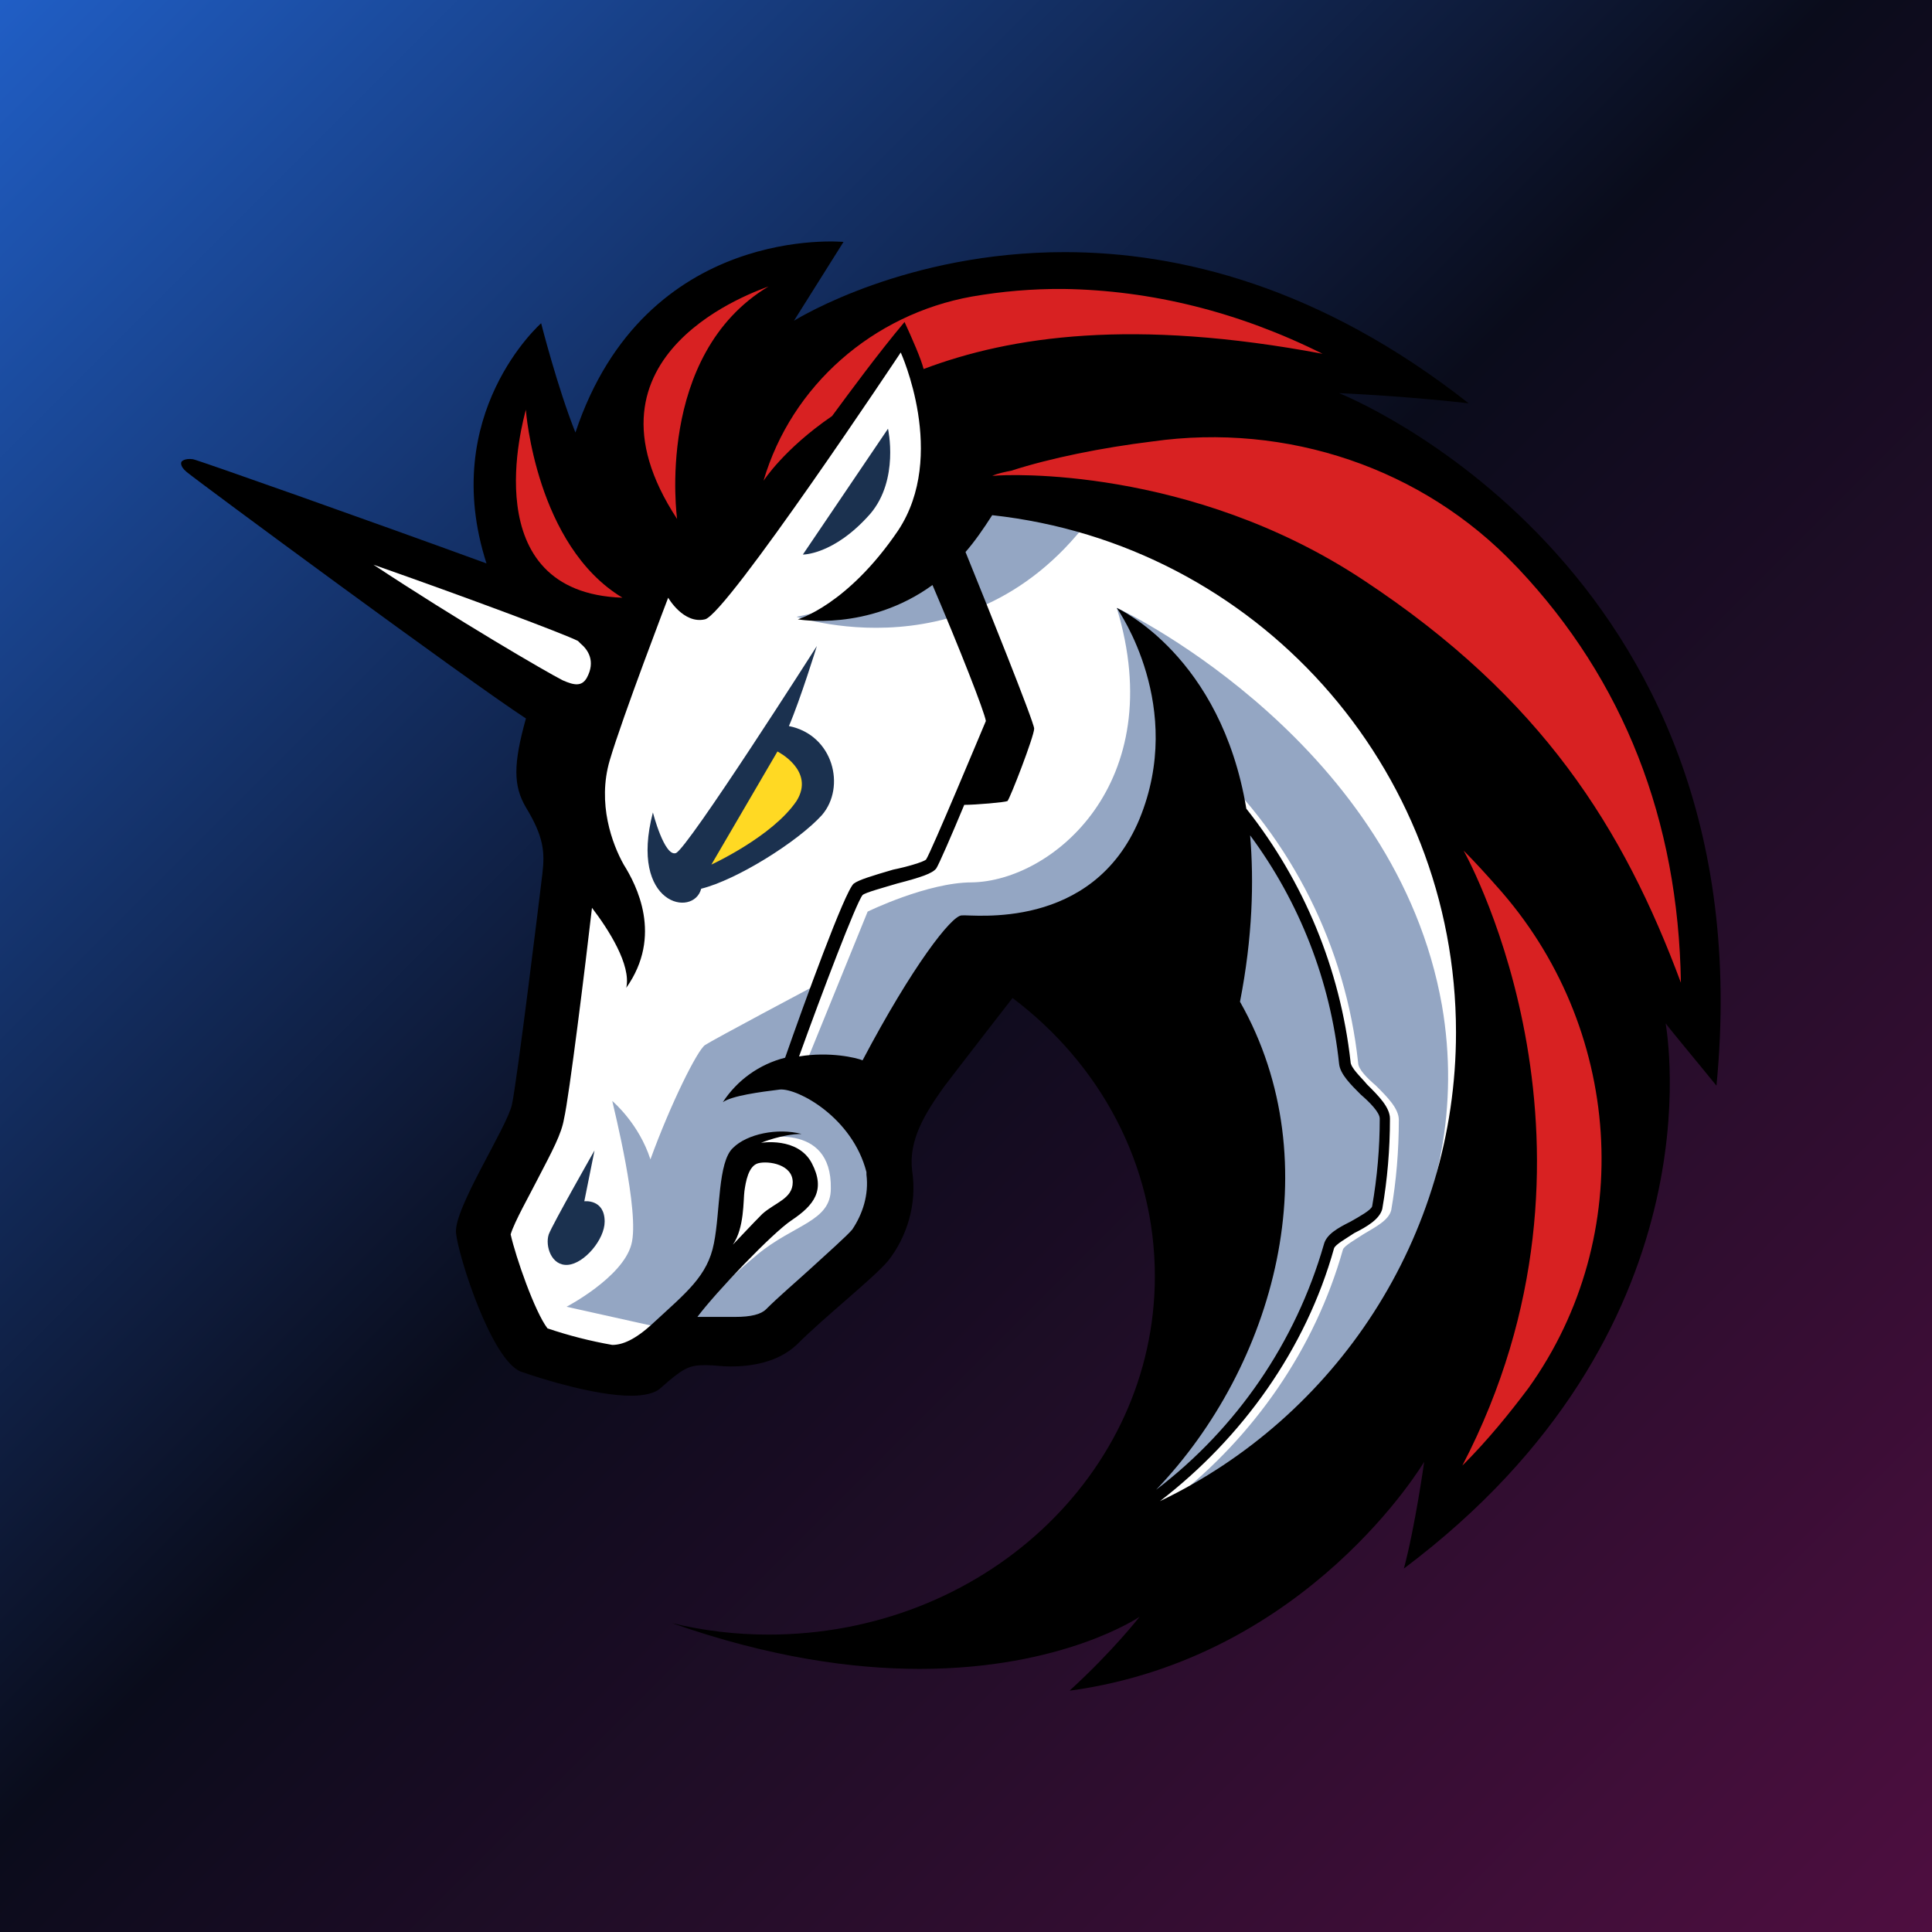
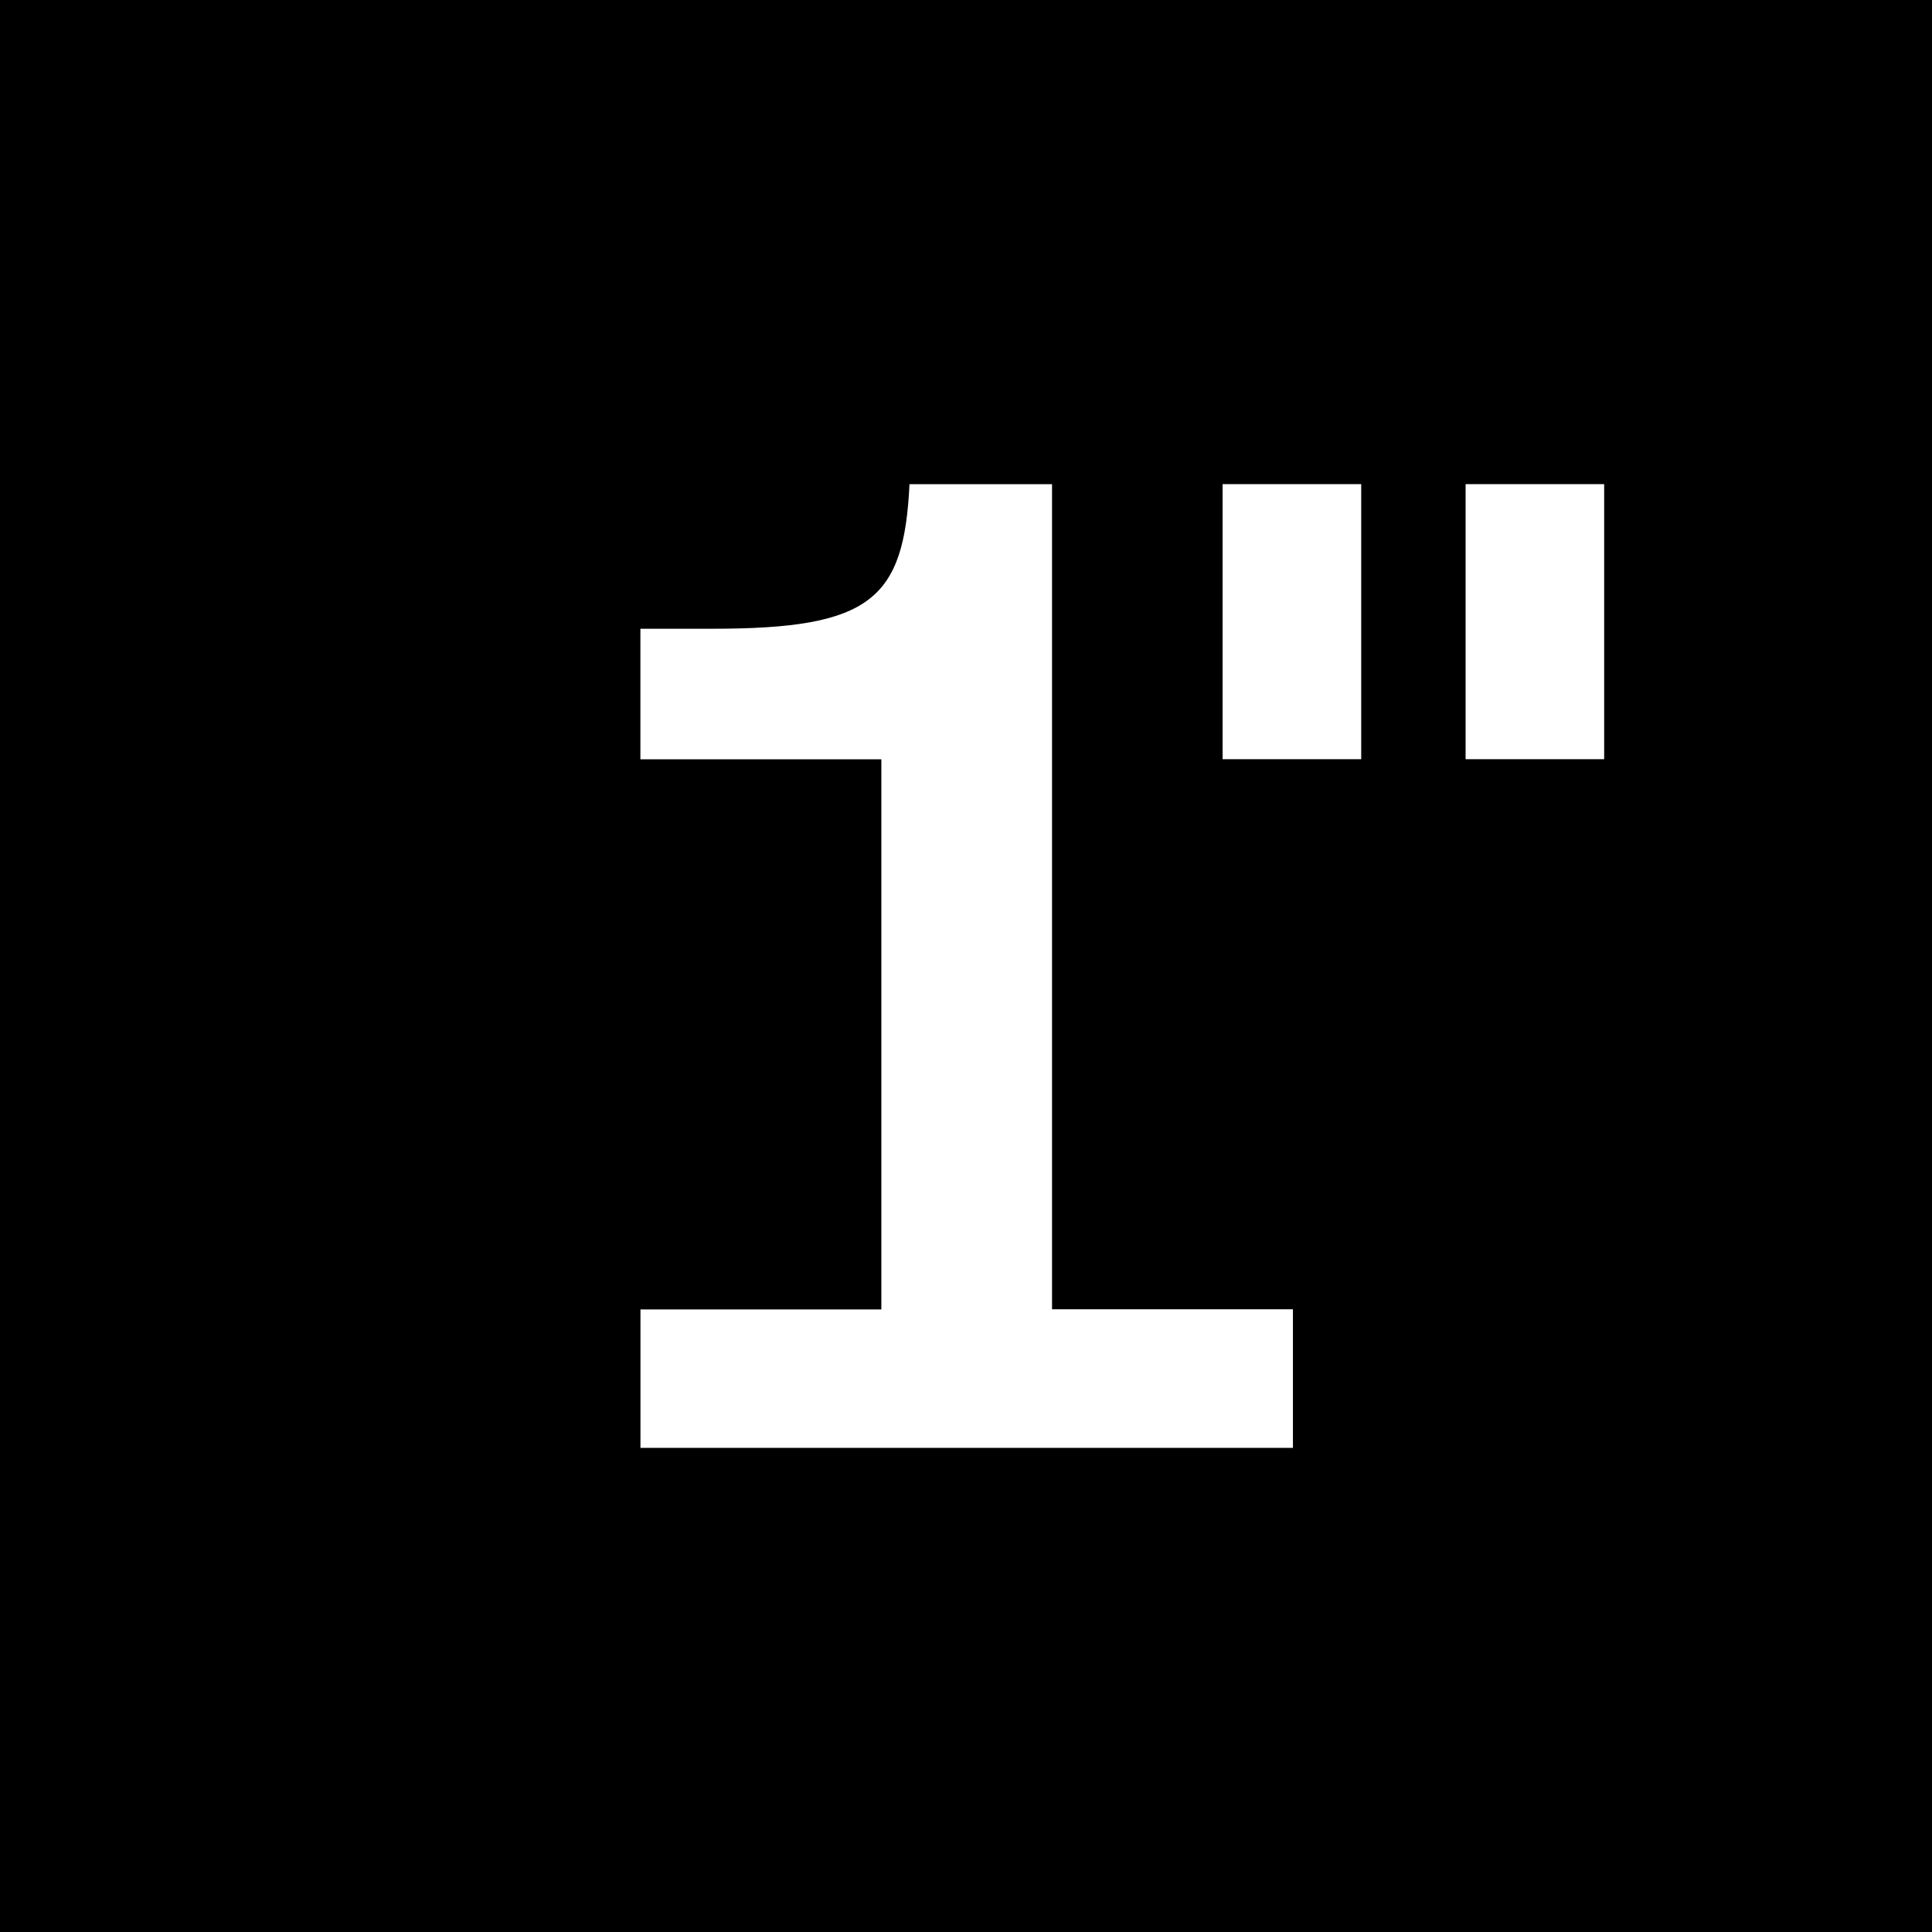
<svg xmlns="http://www.w3.org/2000/svg" width="32" height="32" fill="none" viewBox="0 0 32 32">
-   <path fill="url(#a)" d="M0 0h32v32H0z" />
-   <path fill="#fff" d="m9.068 17.224.673-5.072-5.85-4.062L9.236 9.9 10.5 7.964l4.61-2.862L25.272 10.7l.527 8.545-4.525 6.293-3.578.547 1.852-3.389v-3.262l-1.347-2.546-1.368-.905-2.105 2.167v2.294l-1.641 1.537-2.084.252-.926.526-1.515-.484-.631-2.272 1.136-1.6v-1.179Z" />
-   <path fill="#94A6C3" d="M18.413 8.048c-1.116-.231-2.337-.168-2.337-.168s-.4 1.852-2.883 2.336c.021 0 3.283 1.115 5.22-2.168Zm1.01 16.795c1.347-1.052 2.357-2.504 2.82-4.146.02-.063.21-.168.337-.253.21-.126.42-.231.463-.4.084-.483.126-.989.126-1.494 0-.19-.19-.379-.379-.568-.147-.126-.295-.274-.295-.379a8.02 8.02 0 0 0-2.504-5.009l-.147.148c1.368 1.283 2.252 3.03 2.44 4.882.022.169.19.337.359.505.147.127.315.316.315.4 0 .484-.042.968-.126 1.452-.02.085-.21.169-.358.253-.21.105-.4.21-.442.379a7.778 7.778 0 0 1-3.199 4.356c.274-.589 1.137-2.504 1.6-3.472l-.084-3.115-2.673-2.589-1.515.21-1.663 2.695s.779.989-.316 2.146c-1.073 1.137-1.915 1.39-1.915 1.39l-.779-.422c.232-.294.695-.736 1.053-1.03.61-.506 1.22-.548 1.22-1.095.021-1.137-1.2-.821-1.2-.821l-.441.42-.19 1.558-.926 1.158-.105-.021-1.515-.337s.926-.484 1.073-1.031c.147-.526-.295-2.273-.316-2.378.021.02.442.378.632.968.337-.926.778-1.81.905-1.894.126-.085 1.83-.99 1.83-.99l-.567 1.495.42-.232 1.01-2.483s.99-.484 1.726-.484c1.326-.021 3.284-1.642 2.4-4.546.252.105 4.63 2.294 5.387 6.587.569 3.304-1.304 6.398-4.461 8.187Z" />
-   <path fill="#1B314F" d="M14.414 8.511c.484-.568.294-1.41.294-1.41l-1.41 2.084c-.02 0 .505.02 1.116-.674ZM9.678 19.897l.169-.842s-.695 1.221-.758 1.39c-.063.189.042.526.316.505.273-.021.61-.421.61-.716 0-.379-.337-.337-.337-.337Z" />
-   <path fill="#000" d="M22.18 6.512s1.052.042 2.146.168c-2.462-1.936-4.798-2.504-6.692-2.504-2.61 0-4.378 1.073-4.483 1.136l.82-1.305s-3.283-.315-4.44 3.157c-.295-.736-.568-1.81-.568-1.81S7.258 6.85 8.058 9.332C6.1 8.617 3.3 7.627 3.196 7.606c-.147-.02-.19.042-.19.042s-.041.064.085.169c.231.19 4.651 3.451 5.62 4.083-.211.757-.211 1.115 0 1.473.294.484.315.737.273 1.094-.042.358-.421 3.452-.505 3.83-.084.38-.968 1.727-.926 2.126.042.4.589 2.105 1.073 2.295.358.126 1.242.4 1.831.4.21 0 .4-.043.484-.127.358-.316.463-.379.716-.379h.063c.105 0 .231.021.379.021.336 0 .778-.063 1.094-.357.463-.464 1.263-1.095 1.515-1.39.316-.4.484-.947.4-1.494-.063-.505.21-.947.526-1.389.4-.526 1.137-1.473 1.137-1.473 1.452 1.094 2.357 2.757 2.357 4.609 0 3.283-2.862 5.935-6.398 5.935a6.786 6.786 0 0 1-1.6-.19c1.621.569 2.99.758 4.104.758 2.379 0 3.641-.863 3.641-.863s-.442.569-1.157 1.221h.021c3.936-.547 5.85-3.788 5.85-3.788s-.146 1.052-.336 1.768c5.24-3.936 4.357-8.86 4.336-9.03.042.064.568.695.841 1.032.842-8.67-6.25-11.47-6.25-11.47ZM14.12 20.36c-.085.105-.443.421-.695.653-.253.231-.527.463-.737.673-.084.084-.253.126-.505.126h-.632c.316-.42 1.242-1.389 1.558-1.599.379-.253.568-.505.337-.947-.232-.442-.842-.337-.842-.337s.357-.147.673-.147c-.4-.105-.905 0-1.136.231-.253.232-.21 1.053-.316 1.579-.105.547-.463.82-1.01 1.326-.295.273-.505.358-.674.358a7.241 7.241 0 0 1-1.073-.274c-.21-.274-.526-1.179-.61-1.557.063-.211.315-.653.442-.905.252-.485.4-.758.442-1.01.084-.358.357-2.568.463-3.494.273.357.652.947.568 1.325.61-.862.168-1.704-.042-2.04-.19-.338-.442-1.011-.232-1.727.21-.715.968-2.694.968-2.694s.253.442.61.358c.359-.084 3.242-4.42 3.242-4.42s.778 1.705-.042 2.947c-.842 1.242-1.663 1.473-1.663 1.473s1.158.21 2.231-.568c.442 1.031.863 2.104.884 2.252-.063.147-.905 2.168-.99 2.294-.041.042-.336.126-.546.168-.358.105-.569.169-.653.232-.147.126-.82 1.978-1.136 2.883a1.738 1.738 0 0 0-1.032.737c.148-.106.61-.169.947-.21.295-.022 1.2.462 1.432 1.367v.042c.042.337-.064.653-.232.905Zm-1.98.253c.19-.274.17-.737.19-.884.021-.147.063-.421.232-.463.168-.042.568.02.568.316 0 .273-.295.336-.505.526-.148.147-.442.463-.484.505Zm8.398-4.02c.21-1.073.232-2 .168-2.757a7.713 7.713 0 0 1 1.474 3.788c.02.169.19.337.358.505.147.127.315.295.315.4 0 .484-.042.968-.126 1.452-.021.064-.21.169-.358.253-.21.105-.4.21-.442.379a7.837 7.837 0 0 1-2.778 4.062c1.957-2.042 2.904-5.41 1.39-8.082Zm-1.326 8.271c1.368-1.052 2.42-2.525 2.884-4.188.02-.063.21-.168.336-.253.21-.105.421-.231.463-.4.084-.483.127-.989.127-1.494 0-.19-.19-.379-.38-.568-.104-.126-.273-.274-.273-.379a8.222 8.222 0 0 0-1.726-4.188c-.42-2.526-2.104-3.304-2.146-3.325.042.063 1.136 1.641.378 3.493-.778 1.873-2.778 1.579-2.946 1.6-.168 0-.82.842-1.642 2.4-.105-.043-.547-.148-1.052-.064.379-1.052.947-2.547 1.052-2.673.042-.042.358-.126.569-.19.4-.104.589-.168.652-.252.042-.063.253-.547.463-1.052.19 0 .674-.042.716-.063.042-.042.442-1.074.442-1.2 0-.105-.821-2.147-1.137-2.925.148-.169.295-.38.442-.61a8.62 8.62 0 0 1 7.682 8.565c0 3.41-2 6.377-4.904 7.766Z" />
-   <path fill="#1B314F" d="M13.614 13.5c.4-.464.19-1.327-.547-1.474.19-.442.463-1.326.463-1.326s-2.147 3.368-2.336 3.43c-.19.064-.38-.673-.38-.673-.399 1.536.674 1.747.8 1.263.59-.147 1.6-.779 2-1.22Z" />
-   <path fill="#FFD923" d="m11.783 14.32 1.094-1.873s.632.316.316.82c-.4.59-1.41 1.053-1.41 1.053Z" />
-   <path fill="#D82122" d="M25.316 22.991c-.316.421-.674.863-1.095 1.284 2.715-5.22.127-9.997.021-10.186.19.189.38.4.547.589 2.084 2.315 2.336 5.787.527 8.313Zm2.525-6.714c-.947-2.546-2.294-4.714-5.261-6.671-2.863-1.894-5.935-1.747-6.104-1.726h-.042c.105-.042.21-.063.316-.084.652-.21 1.494-.38 2.336-.484 2.23-.316 4.483.442 6.02 2.062l.041.042c1.747 1.852 2.652 4.167 2.694 6.861ZM21.906 5.86c-3.136-.59-5.156-.295-6.608.252-.042-.168-.19-.505-.316-.779-.442.527-.905 1.158-1.2 1.558-.8.547-1.136 1.073-1.136 1.073.463-1.578 1.81-2.757 3.451-3.052a8.485 8.485 0 0 1 1.516-.126c1.452.021 2.904.38 4.293 1.074ZM10.31 9.9c-2.463-.084-1.642-2.946-1.6-3.114 0 .02.169 2.252 1.6 3.114Zm2.42-5.156c-1.894 1.137-1.515 3.852-1.515 3.852-1.81-2.757 1.368-3.789 1.515-3.852Z" />
-   <path fill="#fff" d="M9.615 10.658c.126.105.253.295.105.568-.084.148-.21.126-.4.042-.252-.126-1.767-1.01-3.135-1.915 1.557.547 3.136 1.137 3.388 1.263l.042.042Z" />
+   <g clip-path="url(#a)">
+     <path fill="#000" d="M0 0h32v32H0z" />
+     <path fill="#fff" d="M10.607 23.981h10.808v-2.295h-3.99V8.02h-2.361c-.091 1.911-.642 2.394-3.26 2.394h-1.197v2.162h3.991v9.112h-3.99v2.294Zm11.939-11.406V8.019H20.25v4.556h2.295Zm4.024 0V8.019h-2.295v4.556h2.295Z" />
+   </g>
  <defs>
-     <linearGradient id="a" x1="0" x2="32" y1="0" y2="32" gradientUnits="userSpaceOnUse">
-       <stop stop-color="#205EC5" />
-       <stop offset=".474" stop-color="#0A0C1B" />
-       <stop offset="1" stop-color="#4E0E40" />
-     </linearGradient>
+     <clipPath id="a">
+       <path fill="#fff" d="M0 0h32v32H0z" />
+     </clipPath>
  </defs>
</svg>
